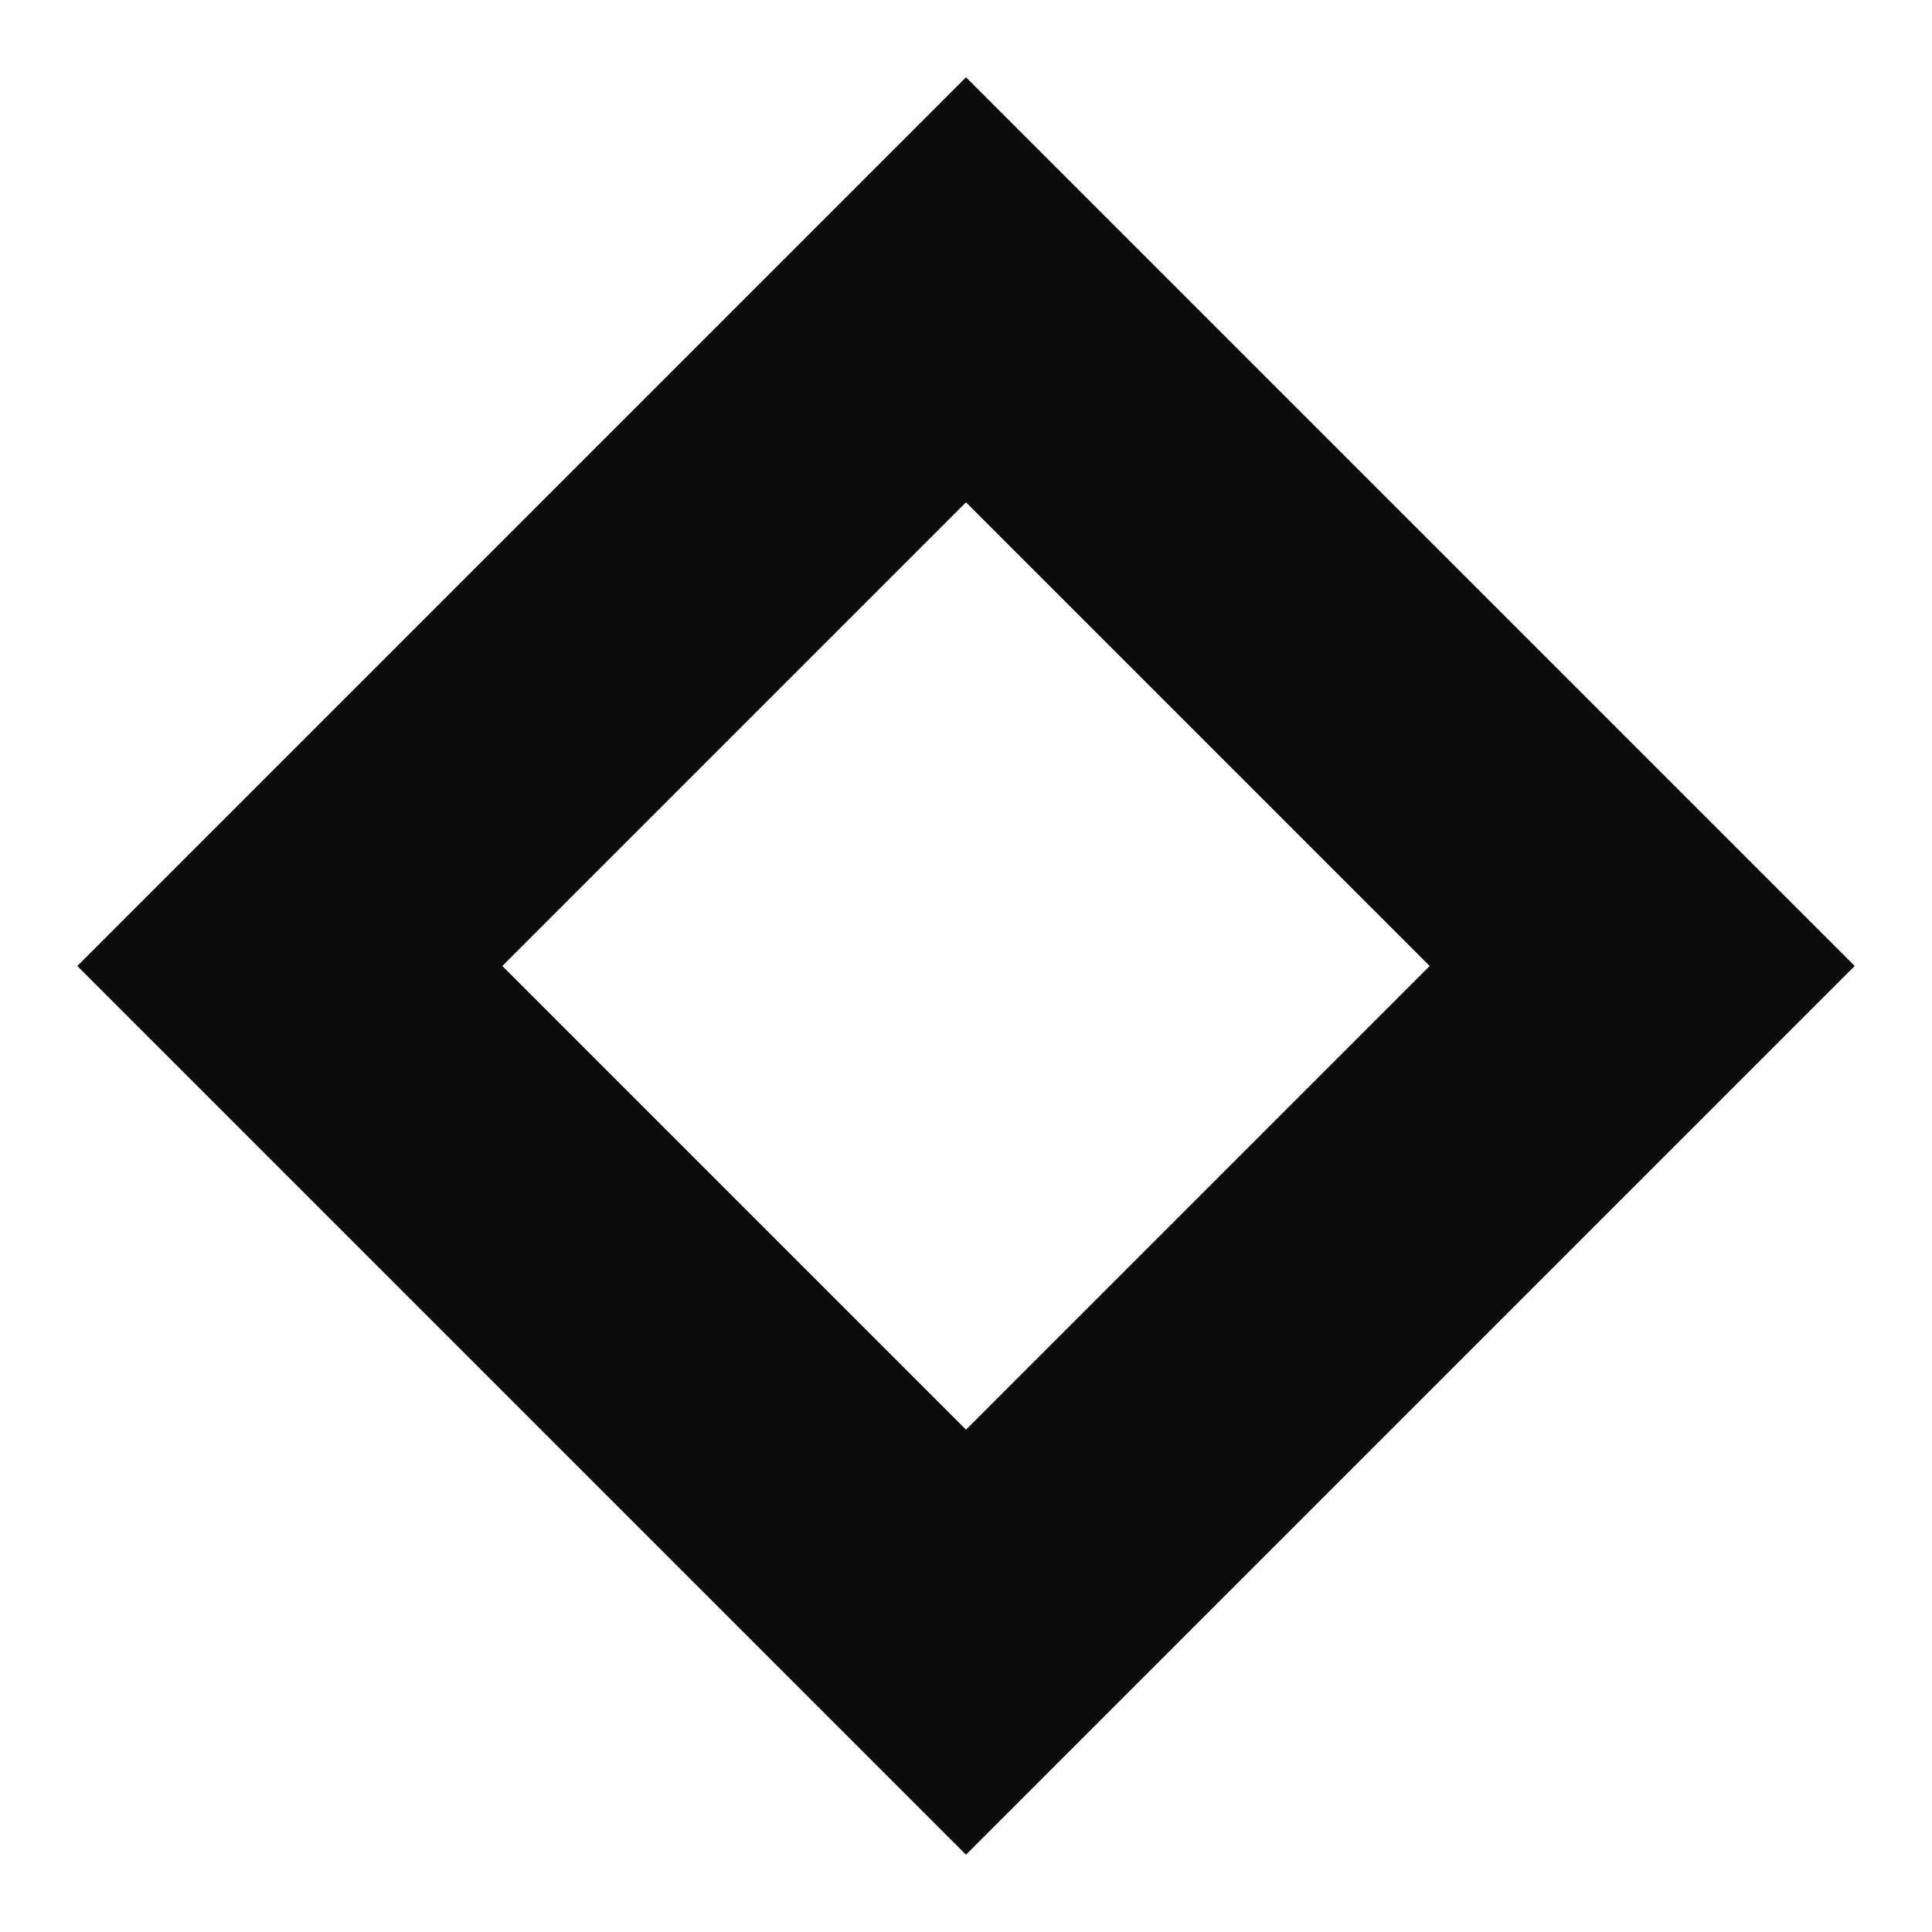
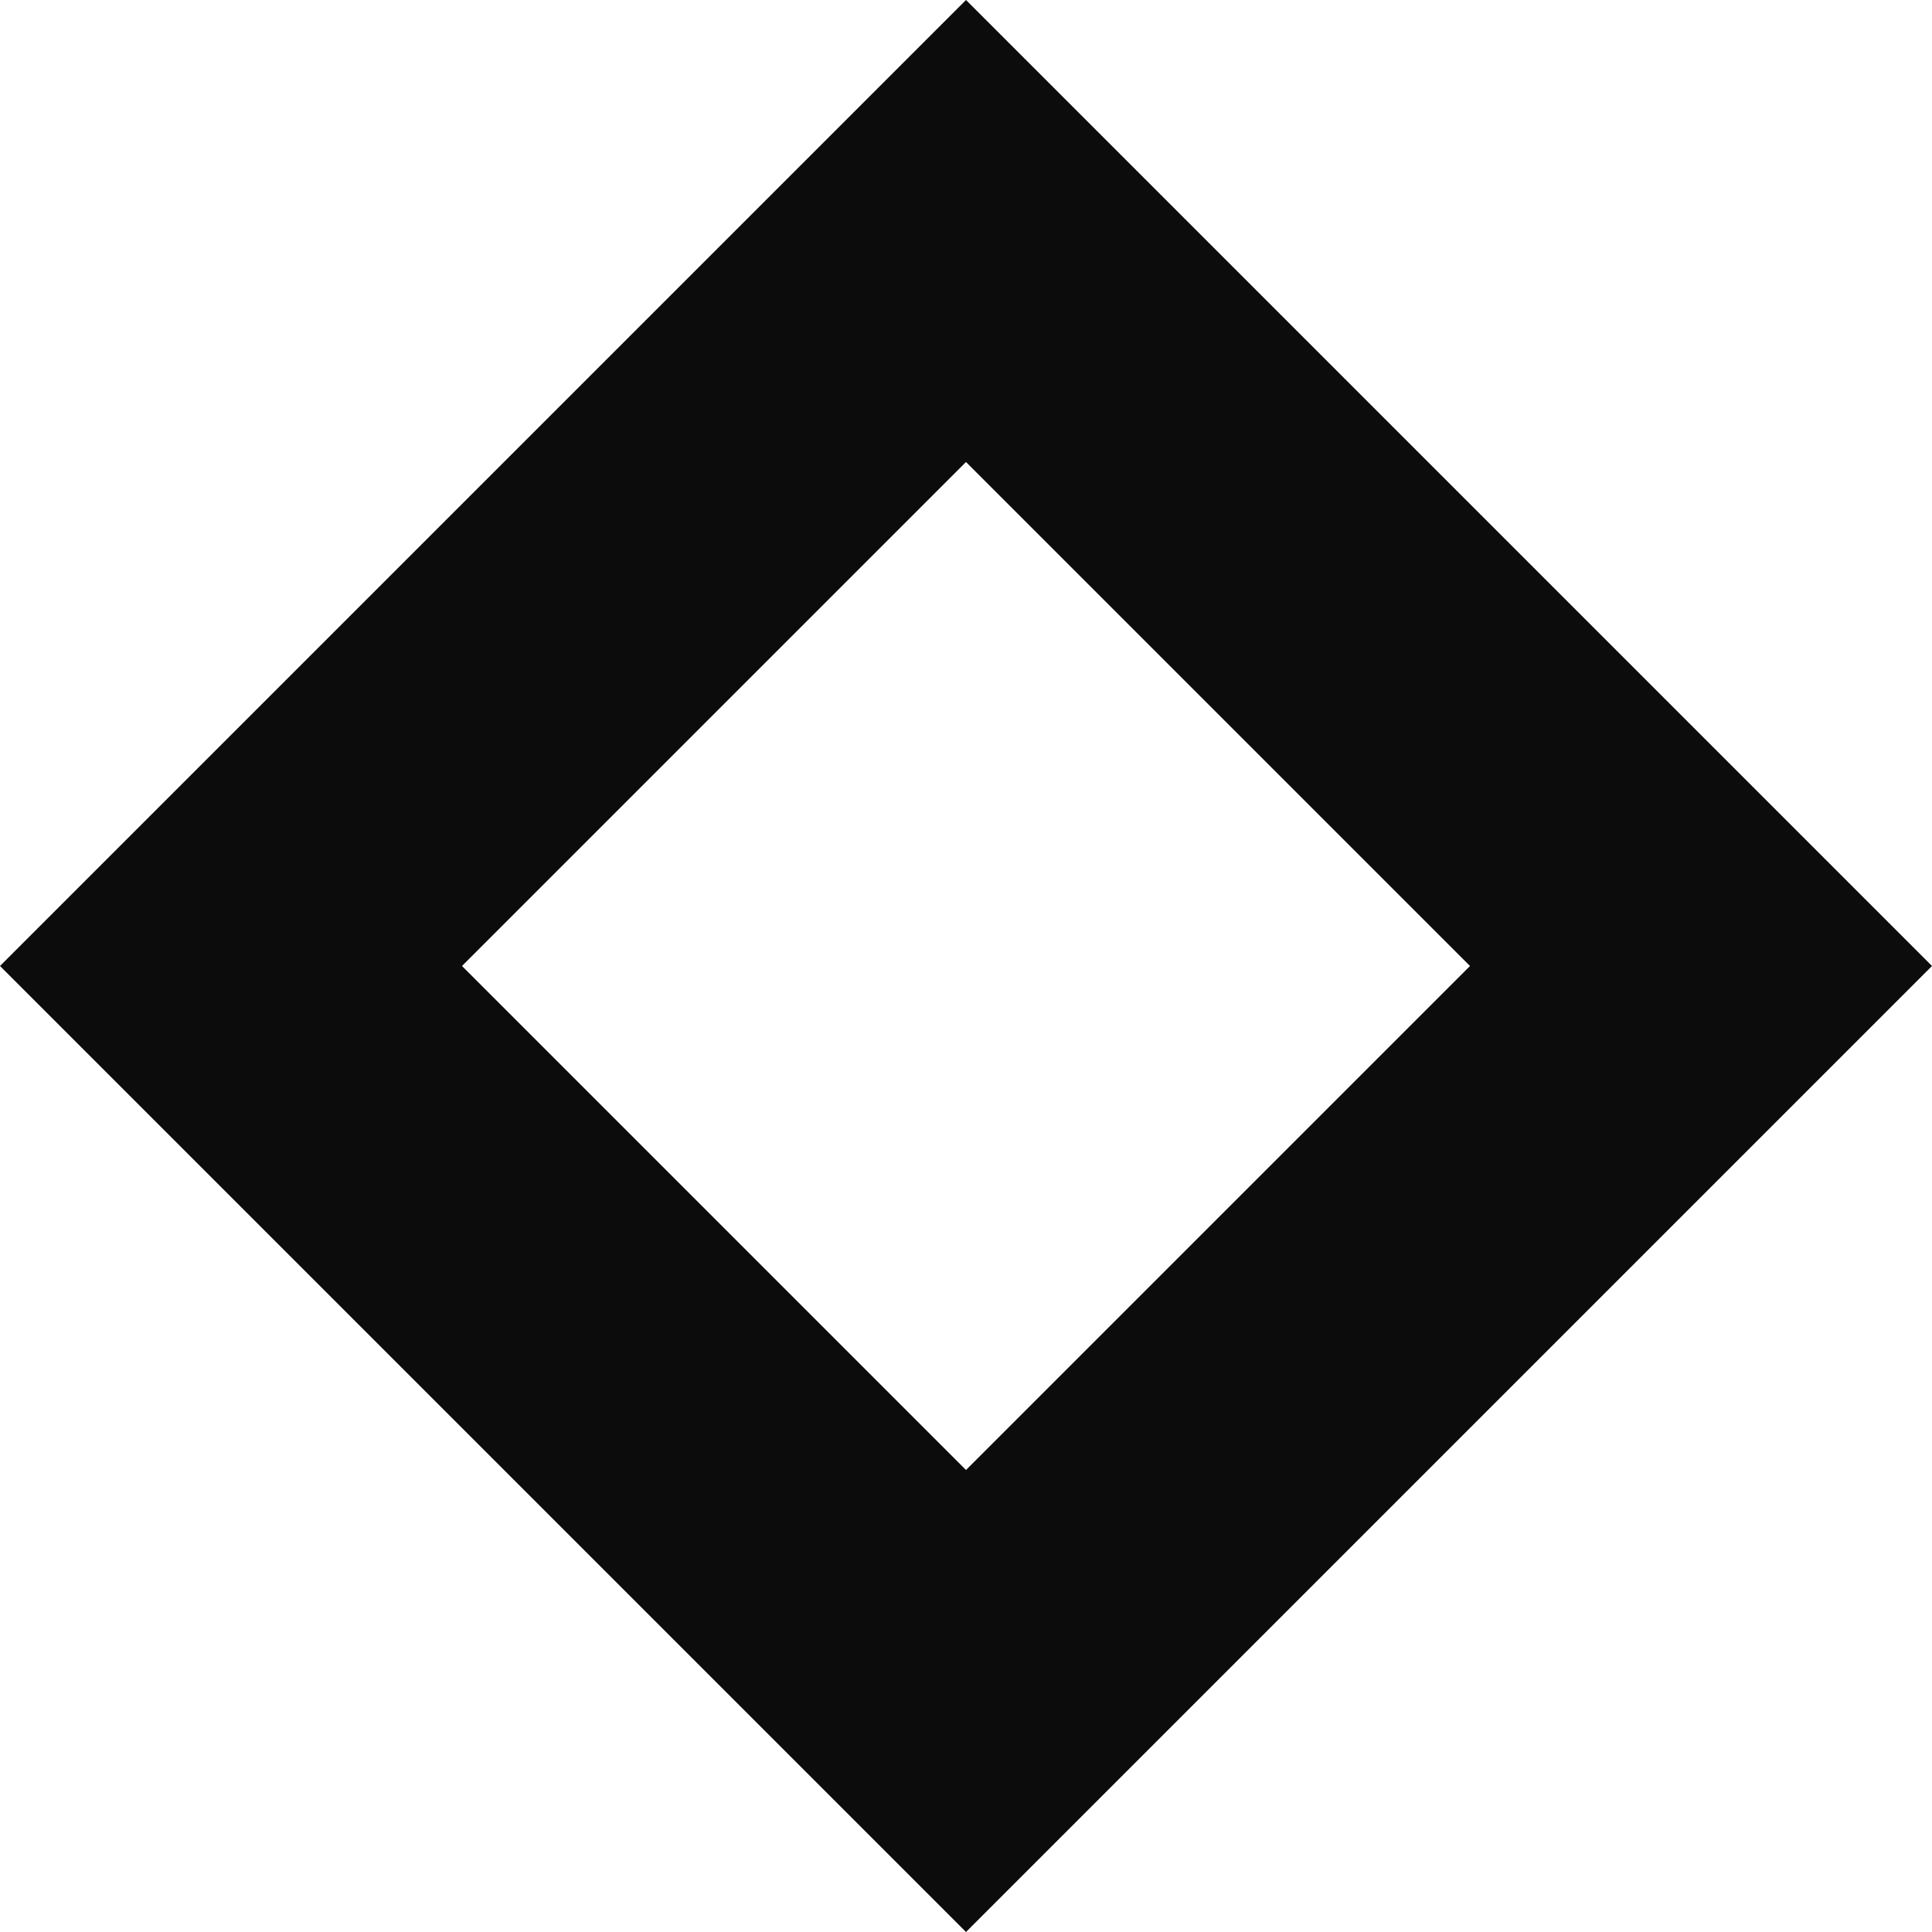
- <svg xmlns="http://www.w3.org/2000/svg" viewBox="0 0 100 100" width="400" height="400">
+ <svg xmlns="http://www.w3.org/2000/svg" viewBox="4 4 92 92" width="400" height="400">
  <path fill-rule="evenodd" d="M50,4 L96,50 L50,96 L4,50 Z M50,26 L74,50 L50,74 L26,50 Z" fill="#0C0C0C" />
</svg>
